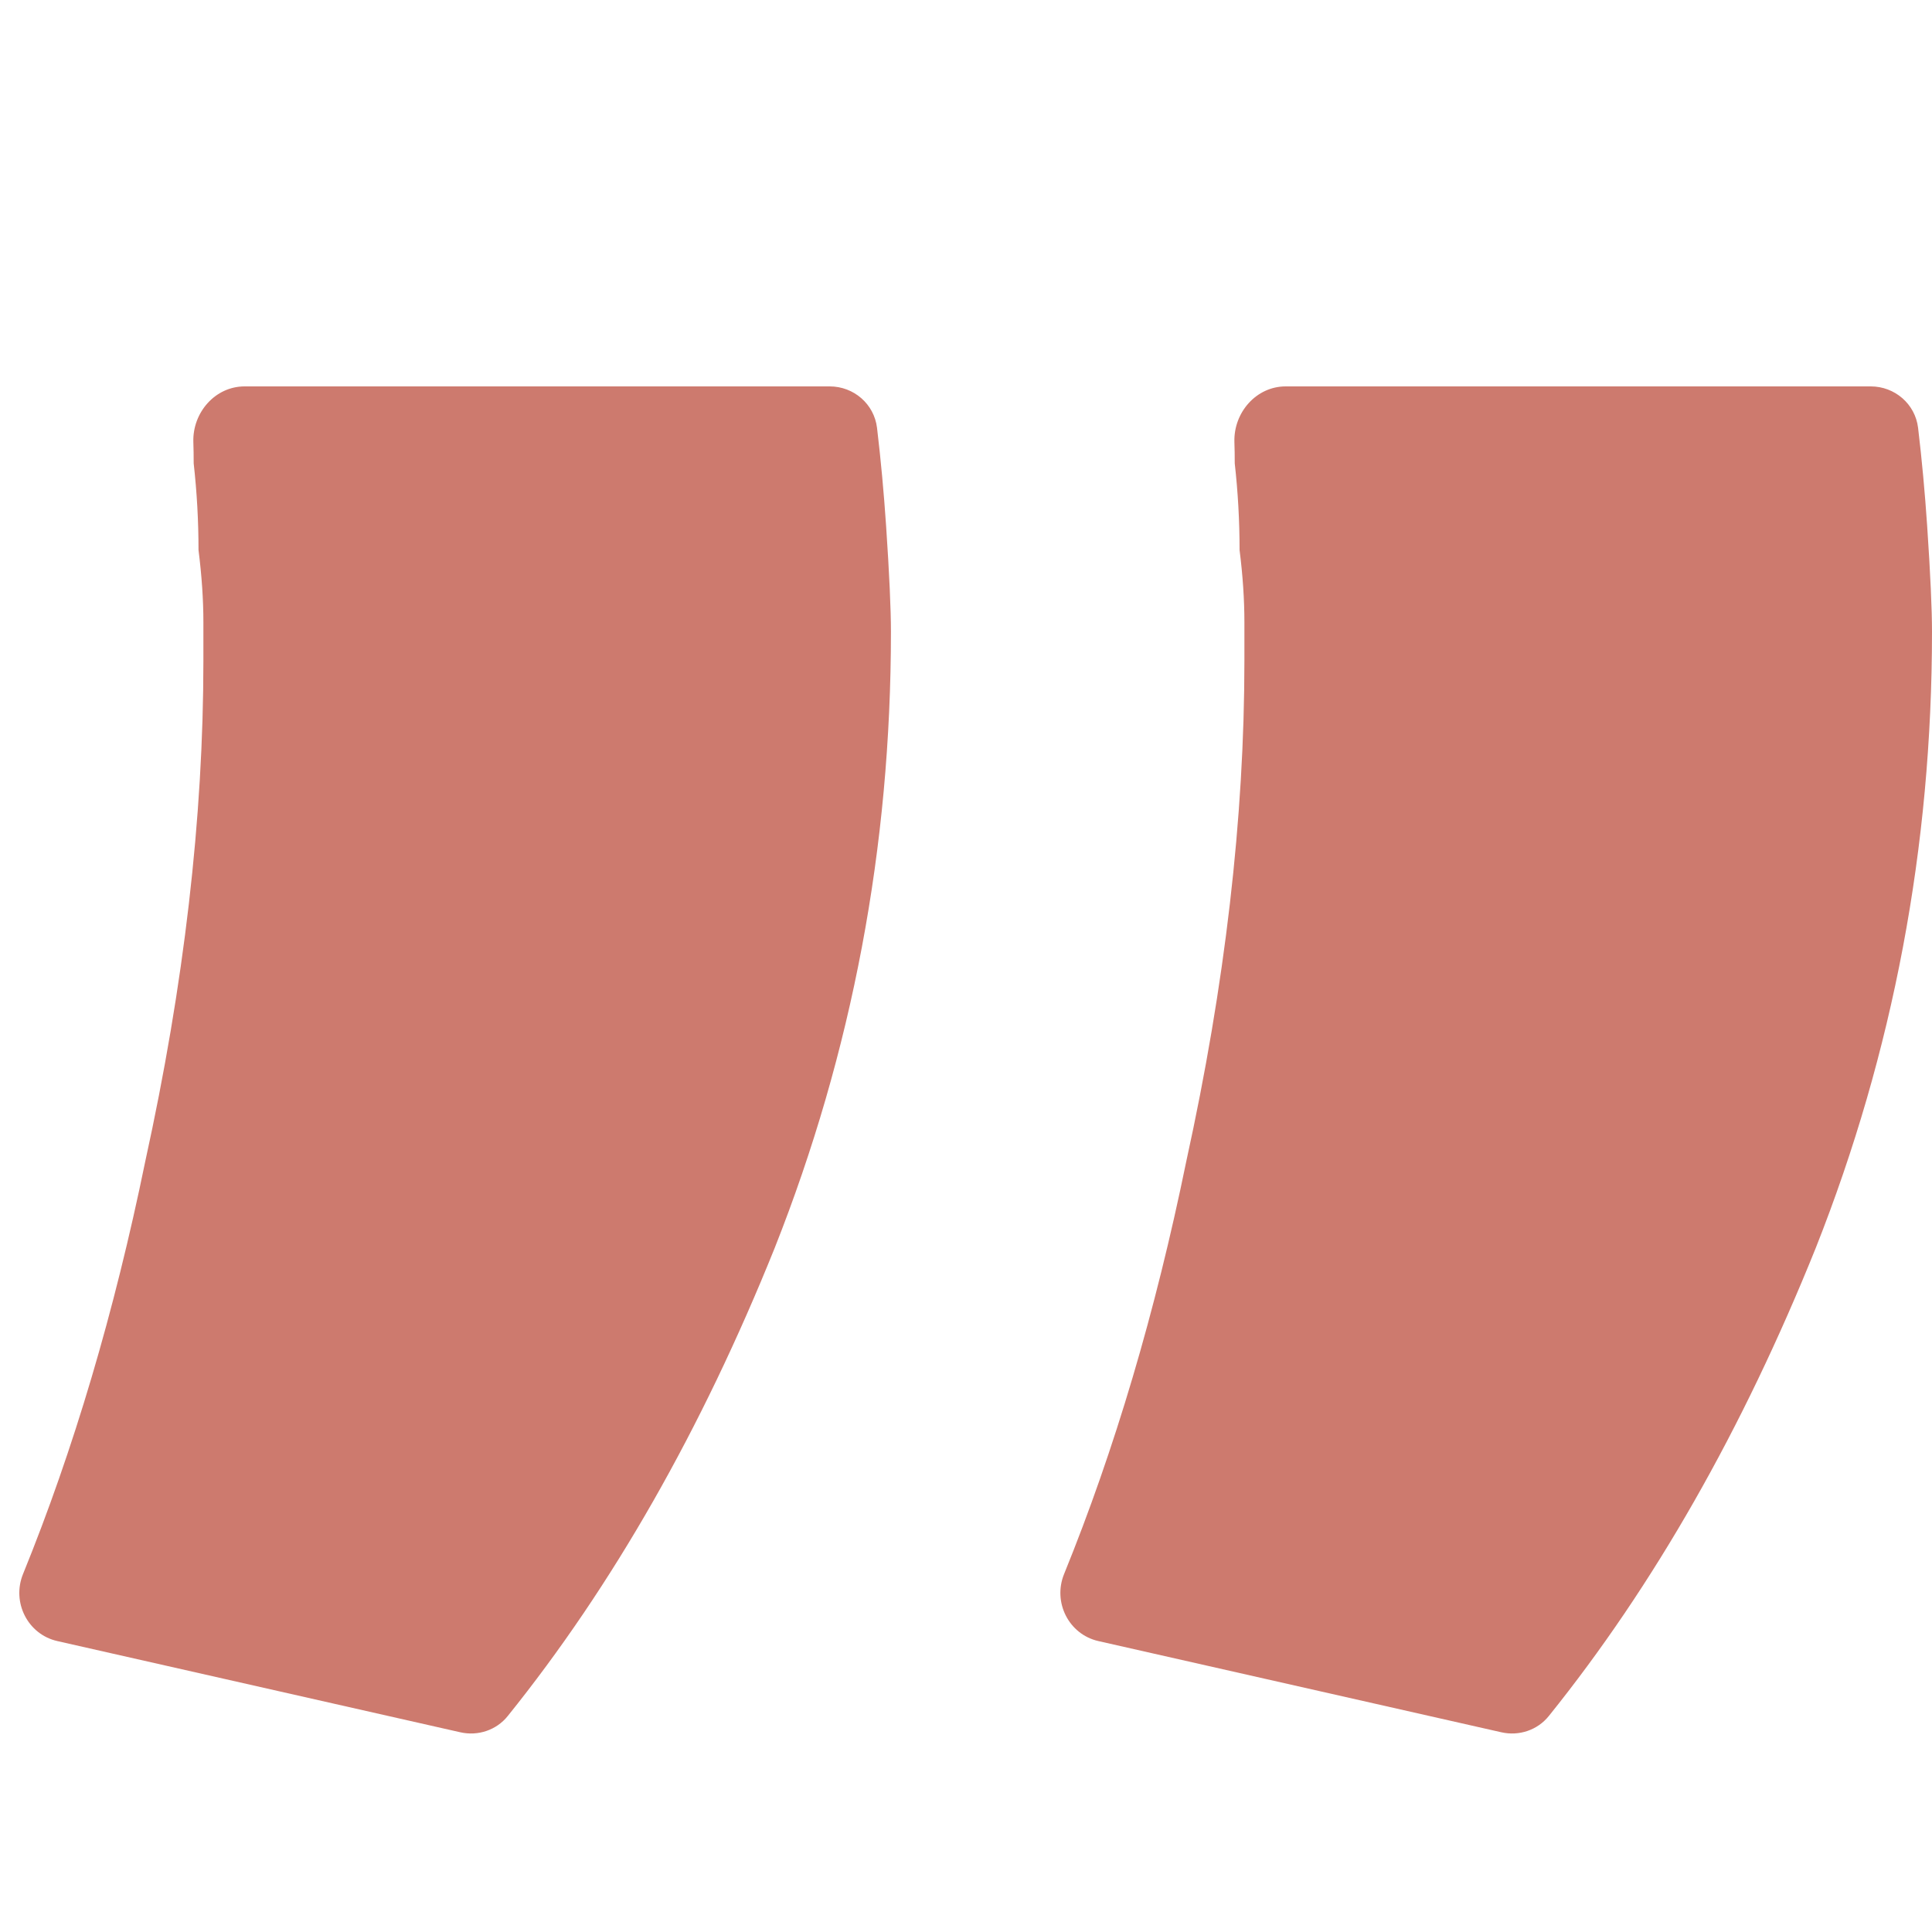
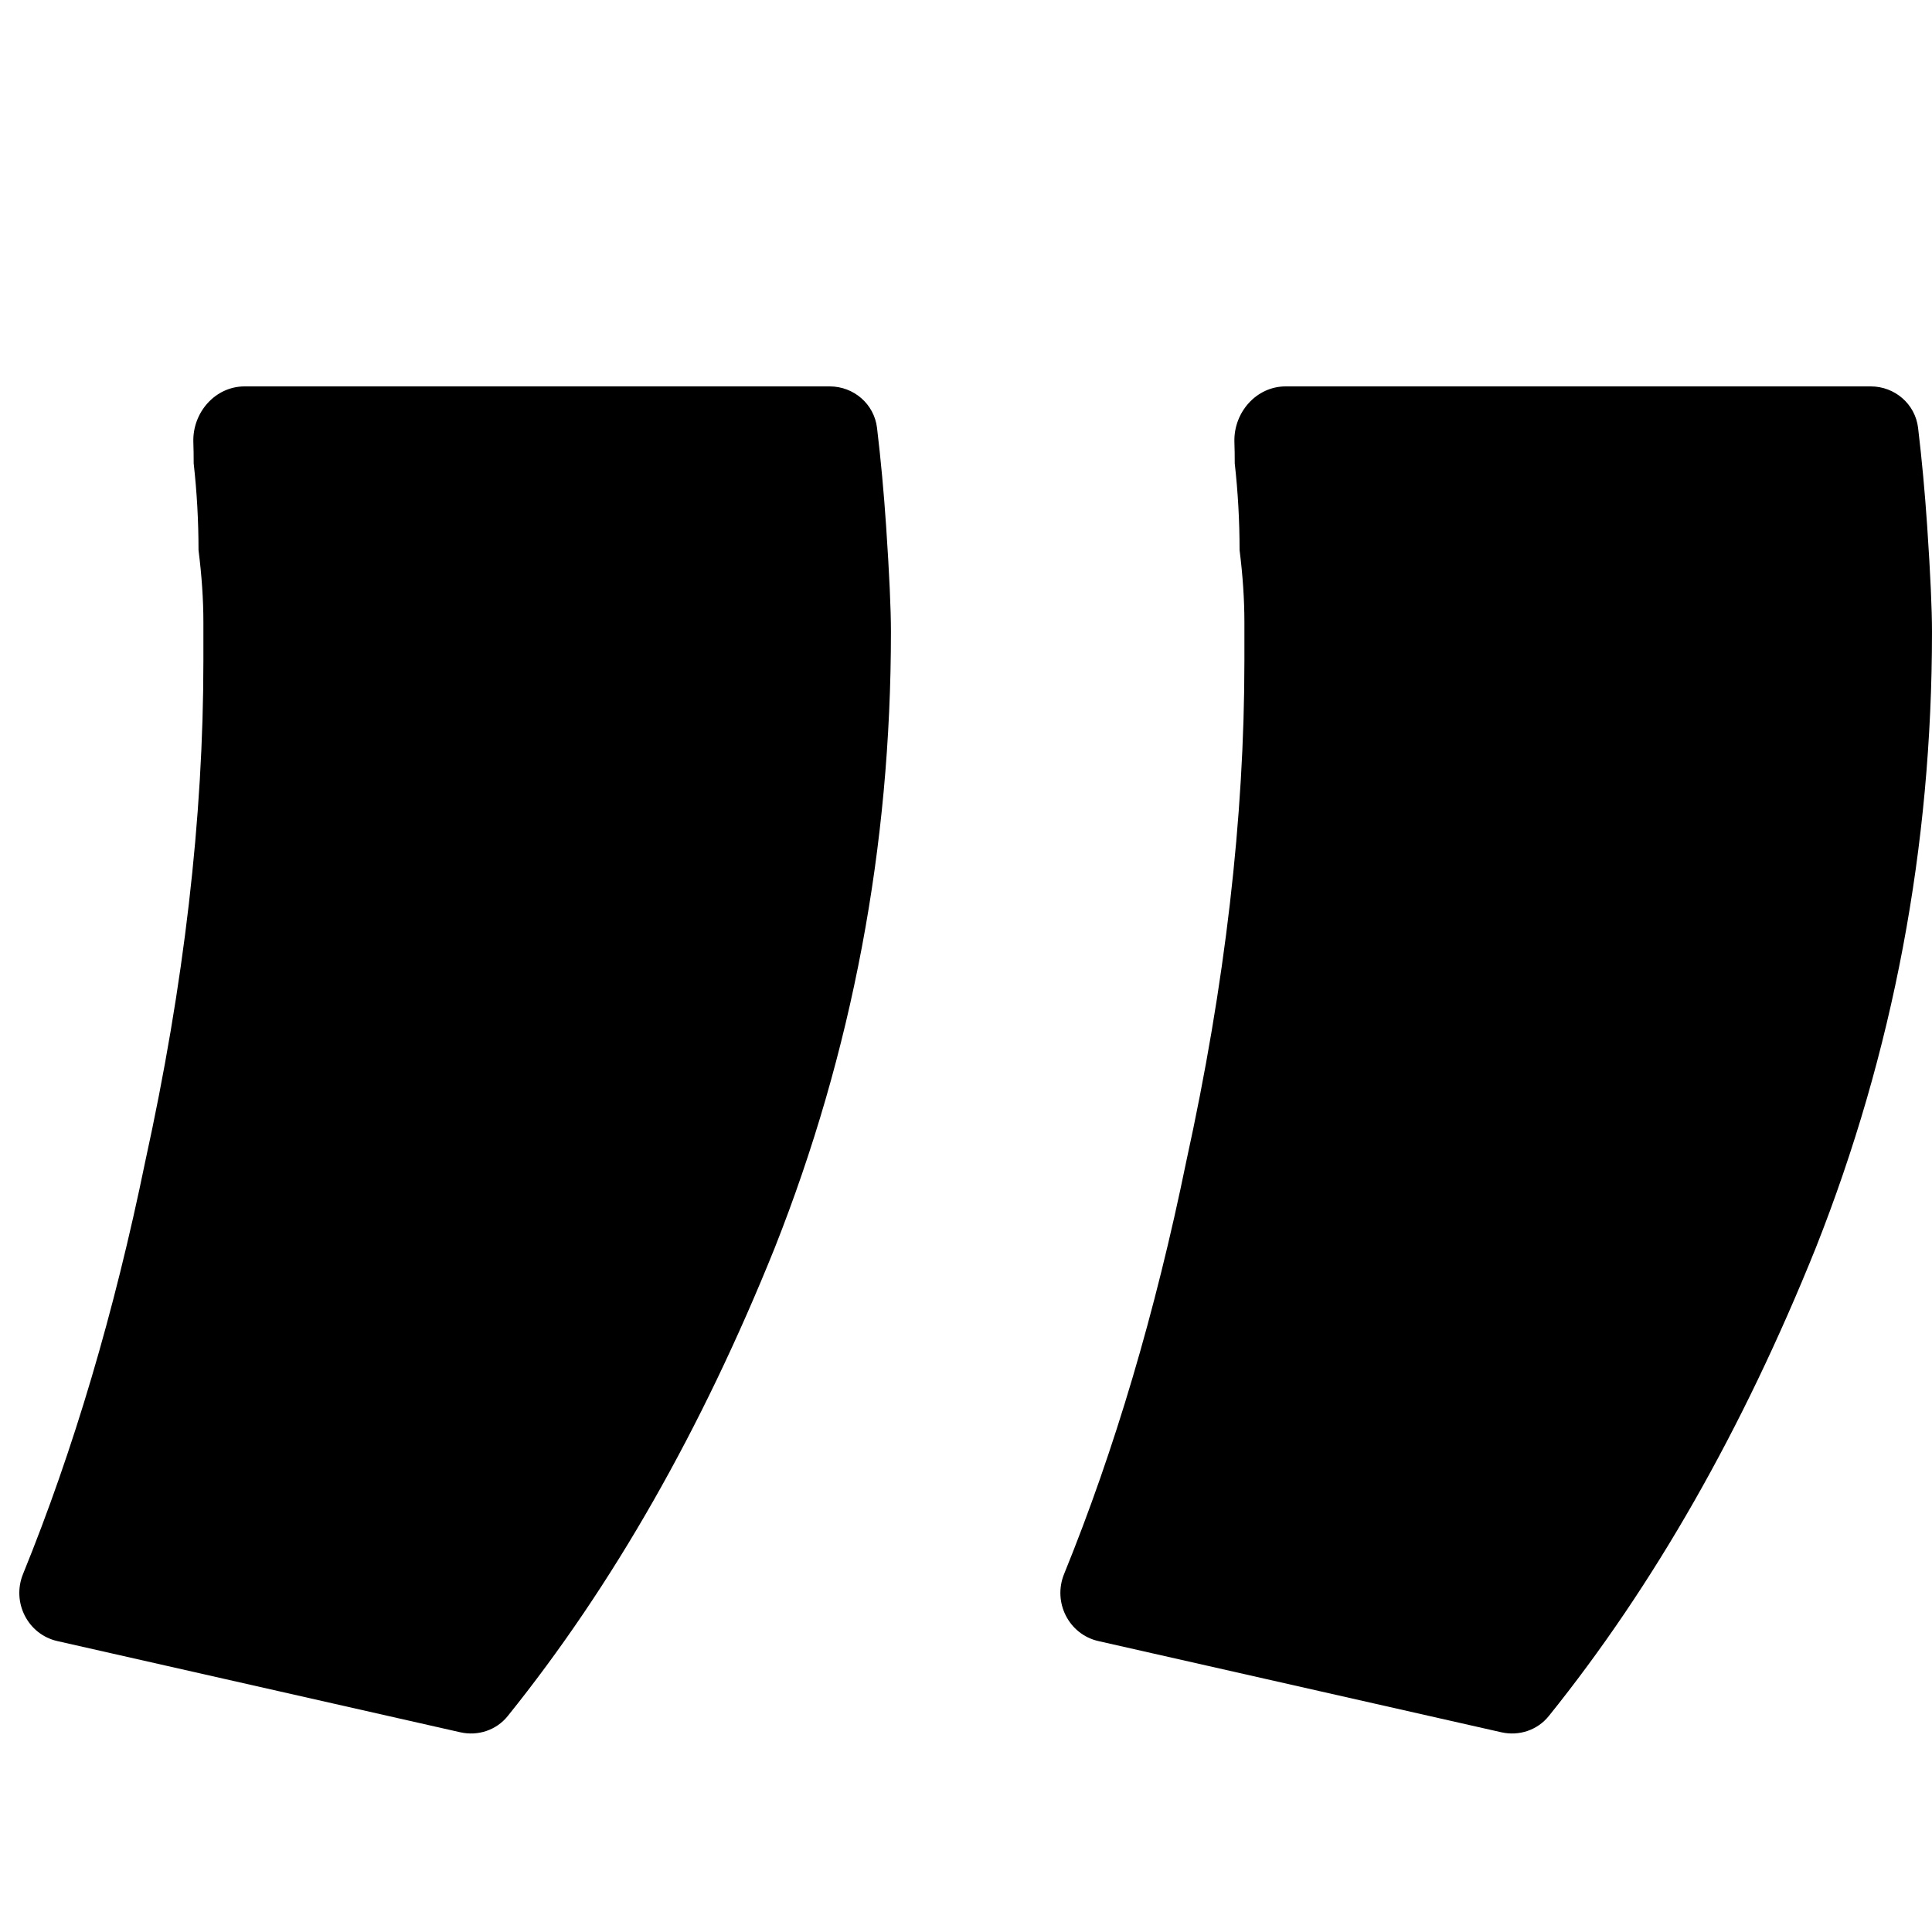
<svg xmlns="http://www.w3.org/2000/svg" width="40" height="40" viewBox="0 0 40 40" fill="none">
-   <path d="M38.732 8C39.23 8 39.653 8.365 39.712 8.859C39.791 9.52 39.853 10.197 39.9 10.89C39.967 11.886 40 12.617 40 13.082C40 17.533 39.198 21.784 37.594 25.836C36.079 29.6 34.237 32.831 32.066 35.529C31.831 35.821 31.45 35.948 31.084 35.865L22.742 33.977C22.127 33.838 21.793 33.172 22.031 32.588C23.077 30.017 23.921 27.169 24.561 24.043C25.363 20.389 25.764 16.935 25.764 13.68C25.764 13.547 25.764 13.281 25.764 12.883C25.764 12.418 25.731 11.919 25.664 11.388C25.664 10.79 25.631 10.192 25.564 9.594C25.564 9.442 25.562 9.293 25.557 9.15C25.539 8.541 26.009 8 26.618 8H38.732ZM17.179 8C17.676 8 18.099 8.365 18.158 8.859C18.237 9.52 18.299 10.197 18.346 10.89C18.413 11.886 18.446 12.617 18.446 13.082C18.446 17.533 17.644 21.784 16.04 25.836C14.525 29.6 12.683 32.831 10.512 35.529C10.278 35.821 9.896 35.948 9.53 35.865L1.188 33.977C0.573 33.838 0.239 33.172 0.477 32.588C1.523 30.017 2.367 27.169 3.008 24.043C3.81 20.389 4.211 16.935 4.211 13.68C4.211 13.547 4.211 13.281 4.211 12.883C4.211 12.418 4.177 11.919 4.11 11.388C4.11 10.79 4.077 10.192 4.01 9.594C4.01 9.442 4.008 9.293 4.003 9.15C3.985 8.541 4.455 8 5.064 8H17.179Z" fill="#CD7A6E" />
+   <path d="M38.732 8C39.23 8 39.653 8.365 39.712 8.859C39.791 9.52 39.853 10.197 39.9 10.89C39.967 11.886 40 12.617 40 13.082C40 17.533 39.198 21.784 37.594 25.836C36.079 29.6 34.237 32.831 32.066 35.529C31.831 35.821 31.45 35.948 31.084 35.865L22.742 33.977C22.127 33.838 21.793 33.172 22.031 32.588C23.077 30.017 23.921 27.169 24.561 24.043C25.363 20.389 25.764 16.935 25.764 13.68C25.764 13.547 25.764 13.281 25.764 12.883C25.764 12.418 25.731 11.919 25.664 11.388C25.664 10.79 25.631 10.192 25.564 9.594C25.564 9.442 25.562 9.293 25.557 9.15C25.539 8.541 26.009 8 26.618 8H38.732ZM17.179 8C17.676 8 18.099 8.365 18.158 8.859C18.237 9.52 18.299 10.197 18.346 10.89C18.413 11.886 18.446 12.617 18.446 13.082C18.446 17.533 17.644 21.784 16.04 25.836C14.525 29.6 12.683 32.831 10.512 35.529C10.278 35.821 9.896 35.948 9.53 35.865L1.188 33.977C0.573 33.838 0.239 33.172 0.477 32.588C1.523 30.017 2.367 27.169 3.008 24.043C3.81 20.389 4.211 16.935 4.211 13.68C4.211 13.547 4.211 13.281 4.211 12.883C4.211 12.418 4.177 11.919 4.11 11.388C4.11 10.79 4.077 10.192 4.01 9.594C4.01 9.442 4.008 9.293 4.003 9.15C3.985 8.541 4.455 8 5.064 8H17.179Z" fill="currentColor" />
</svg>
